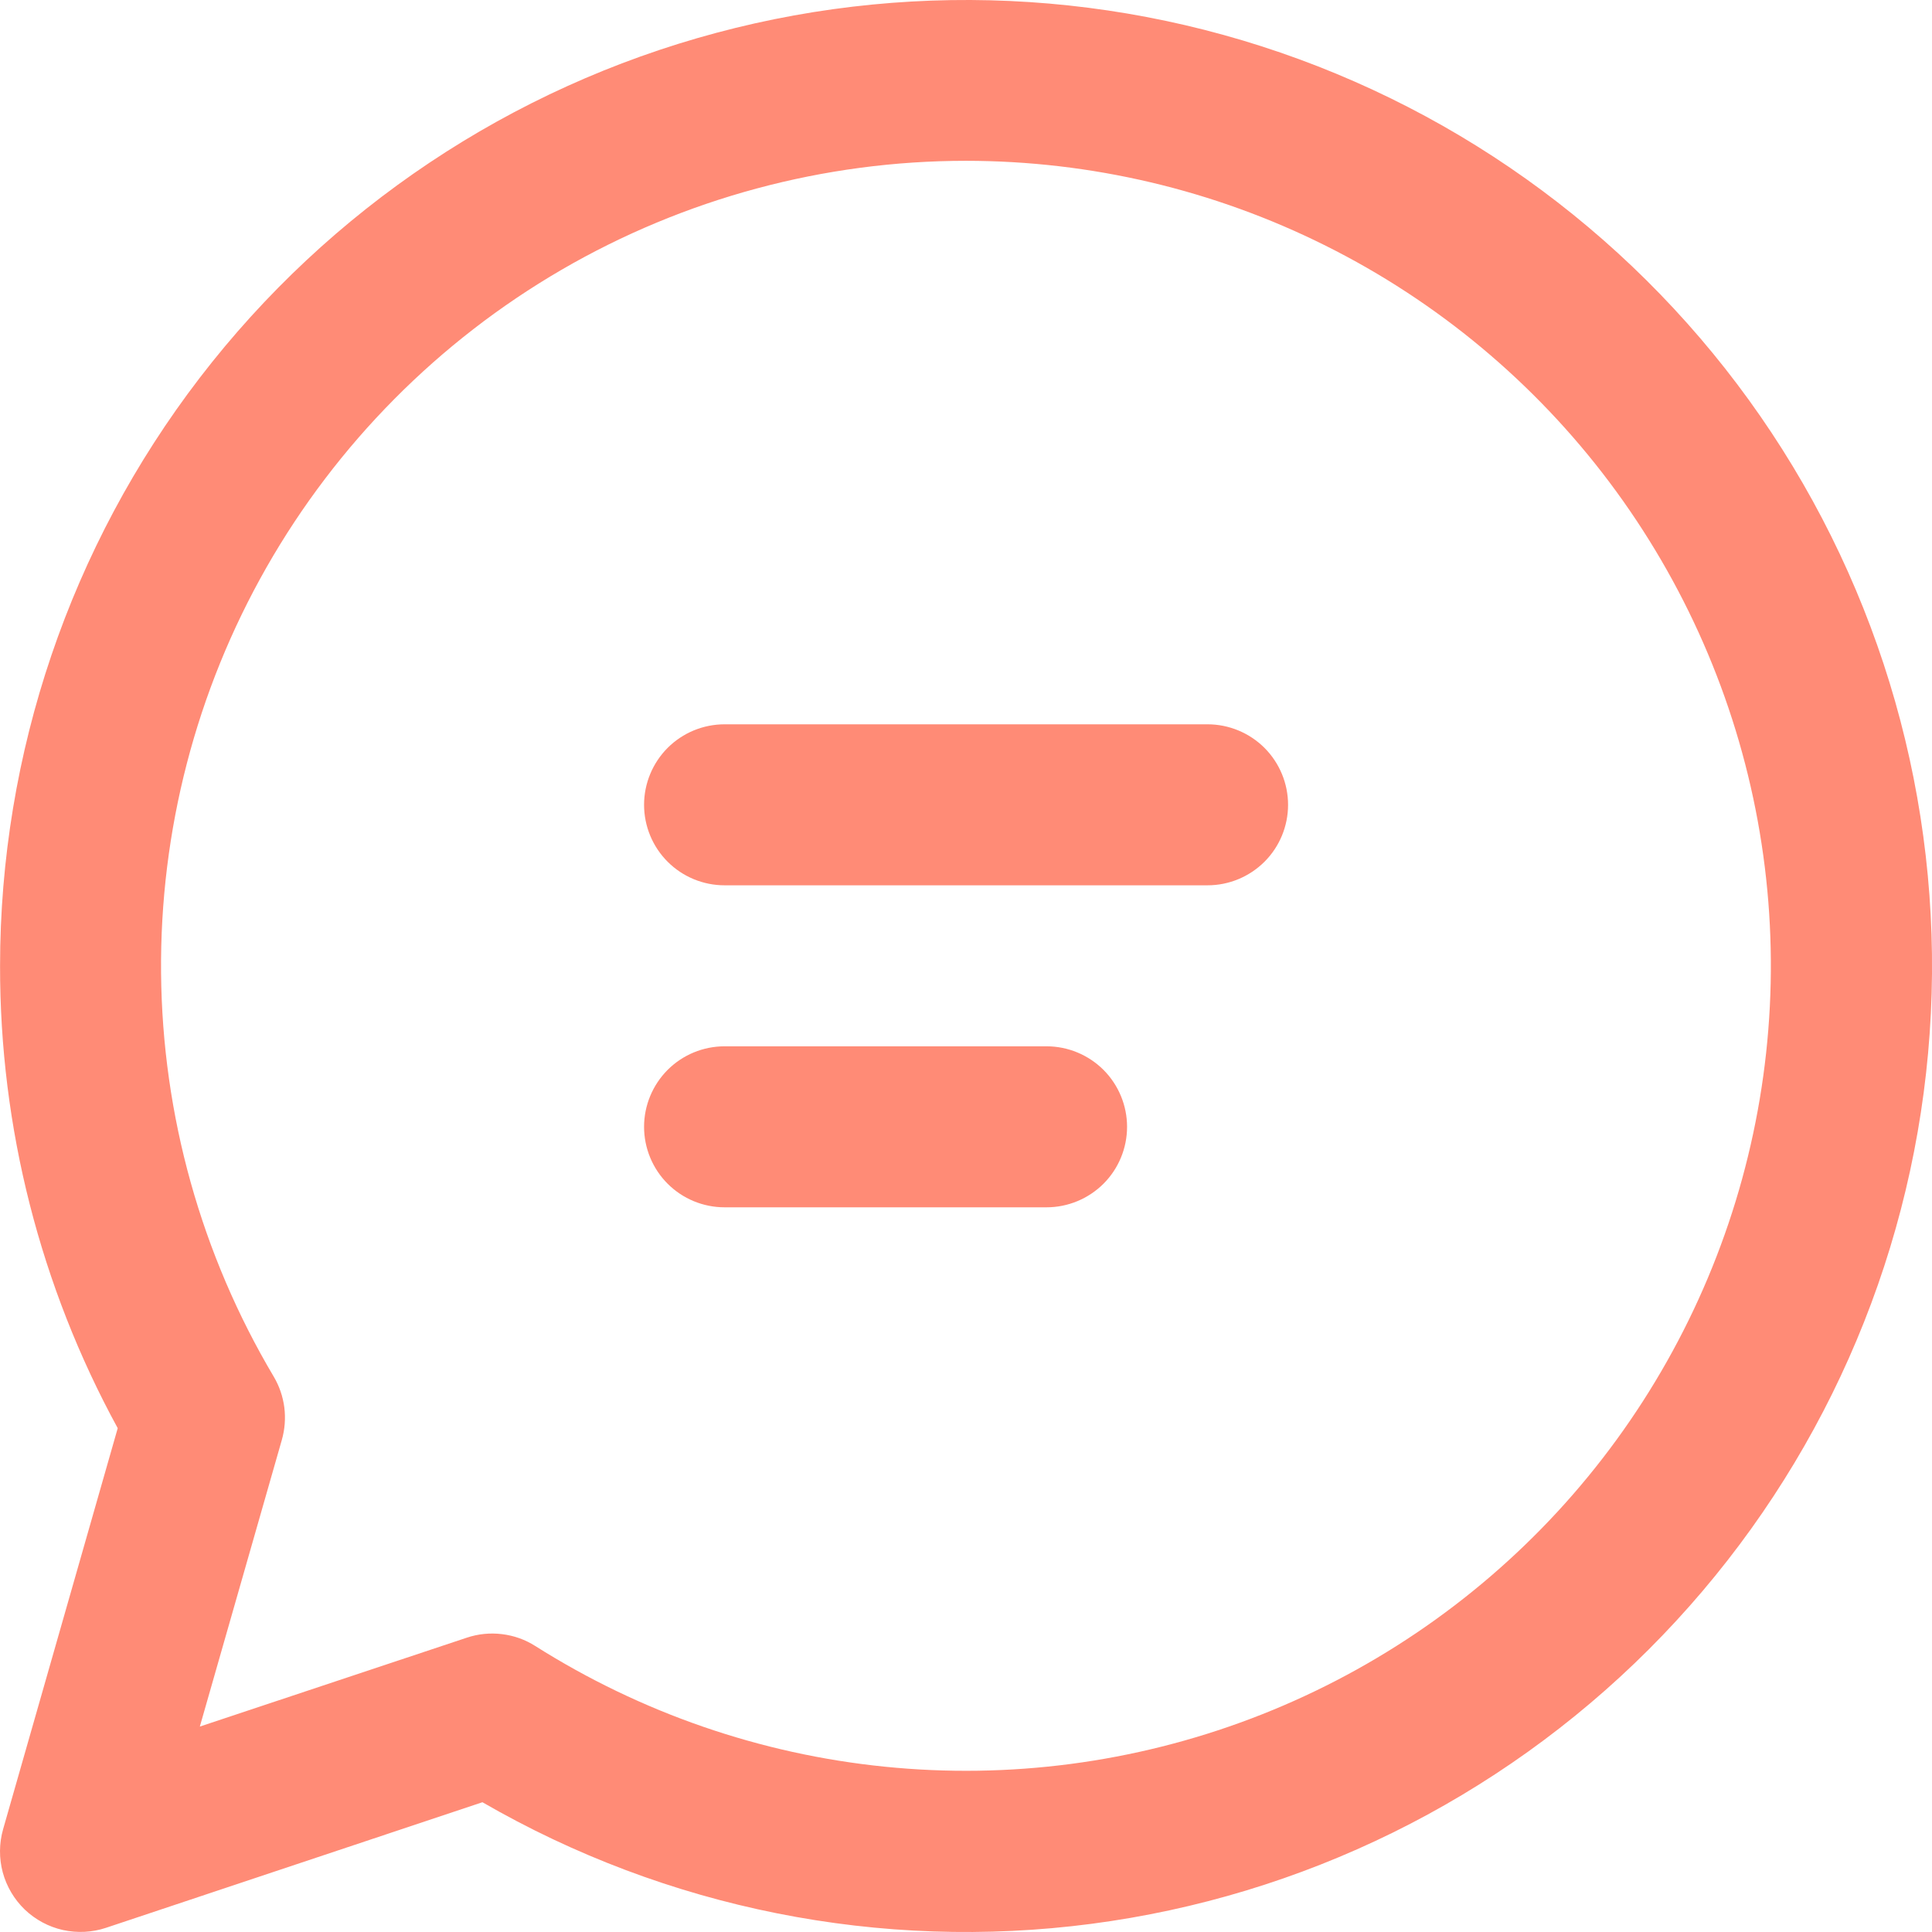
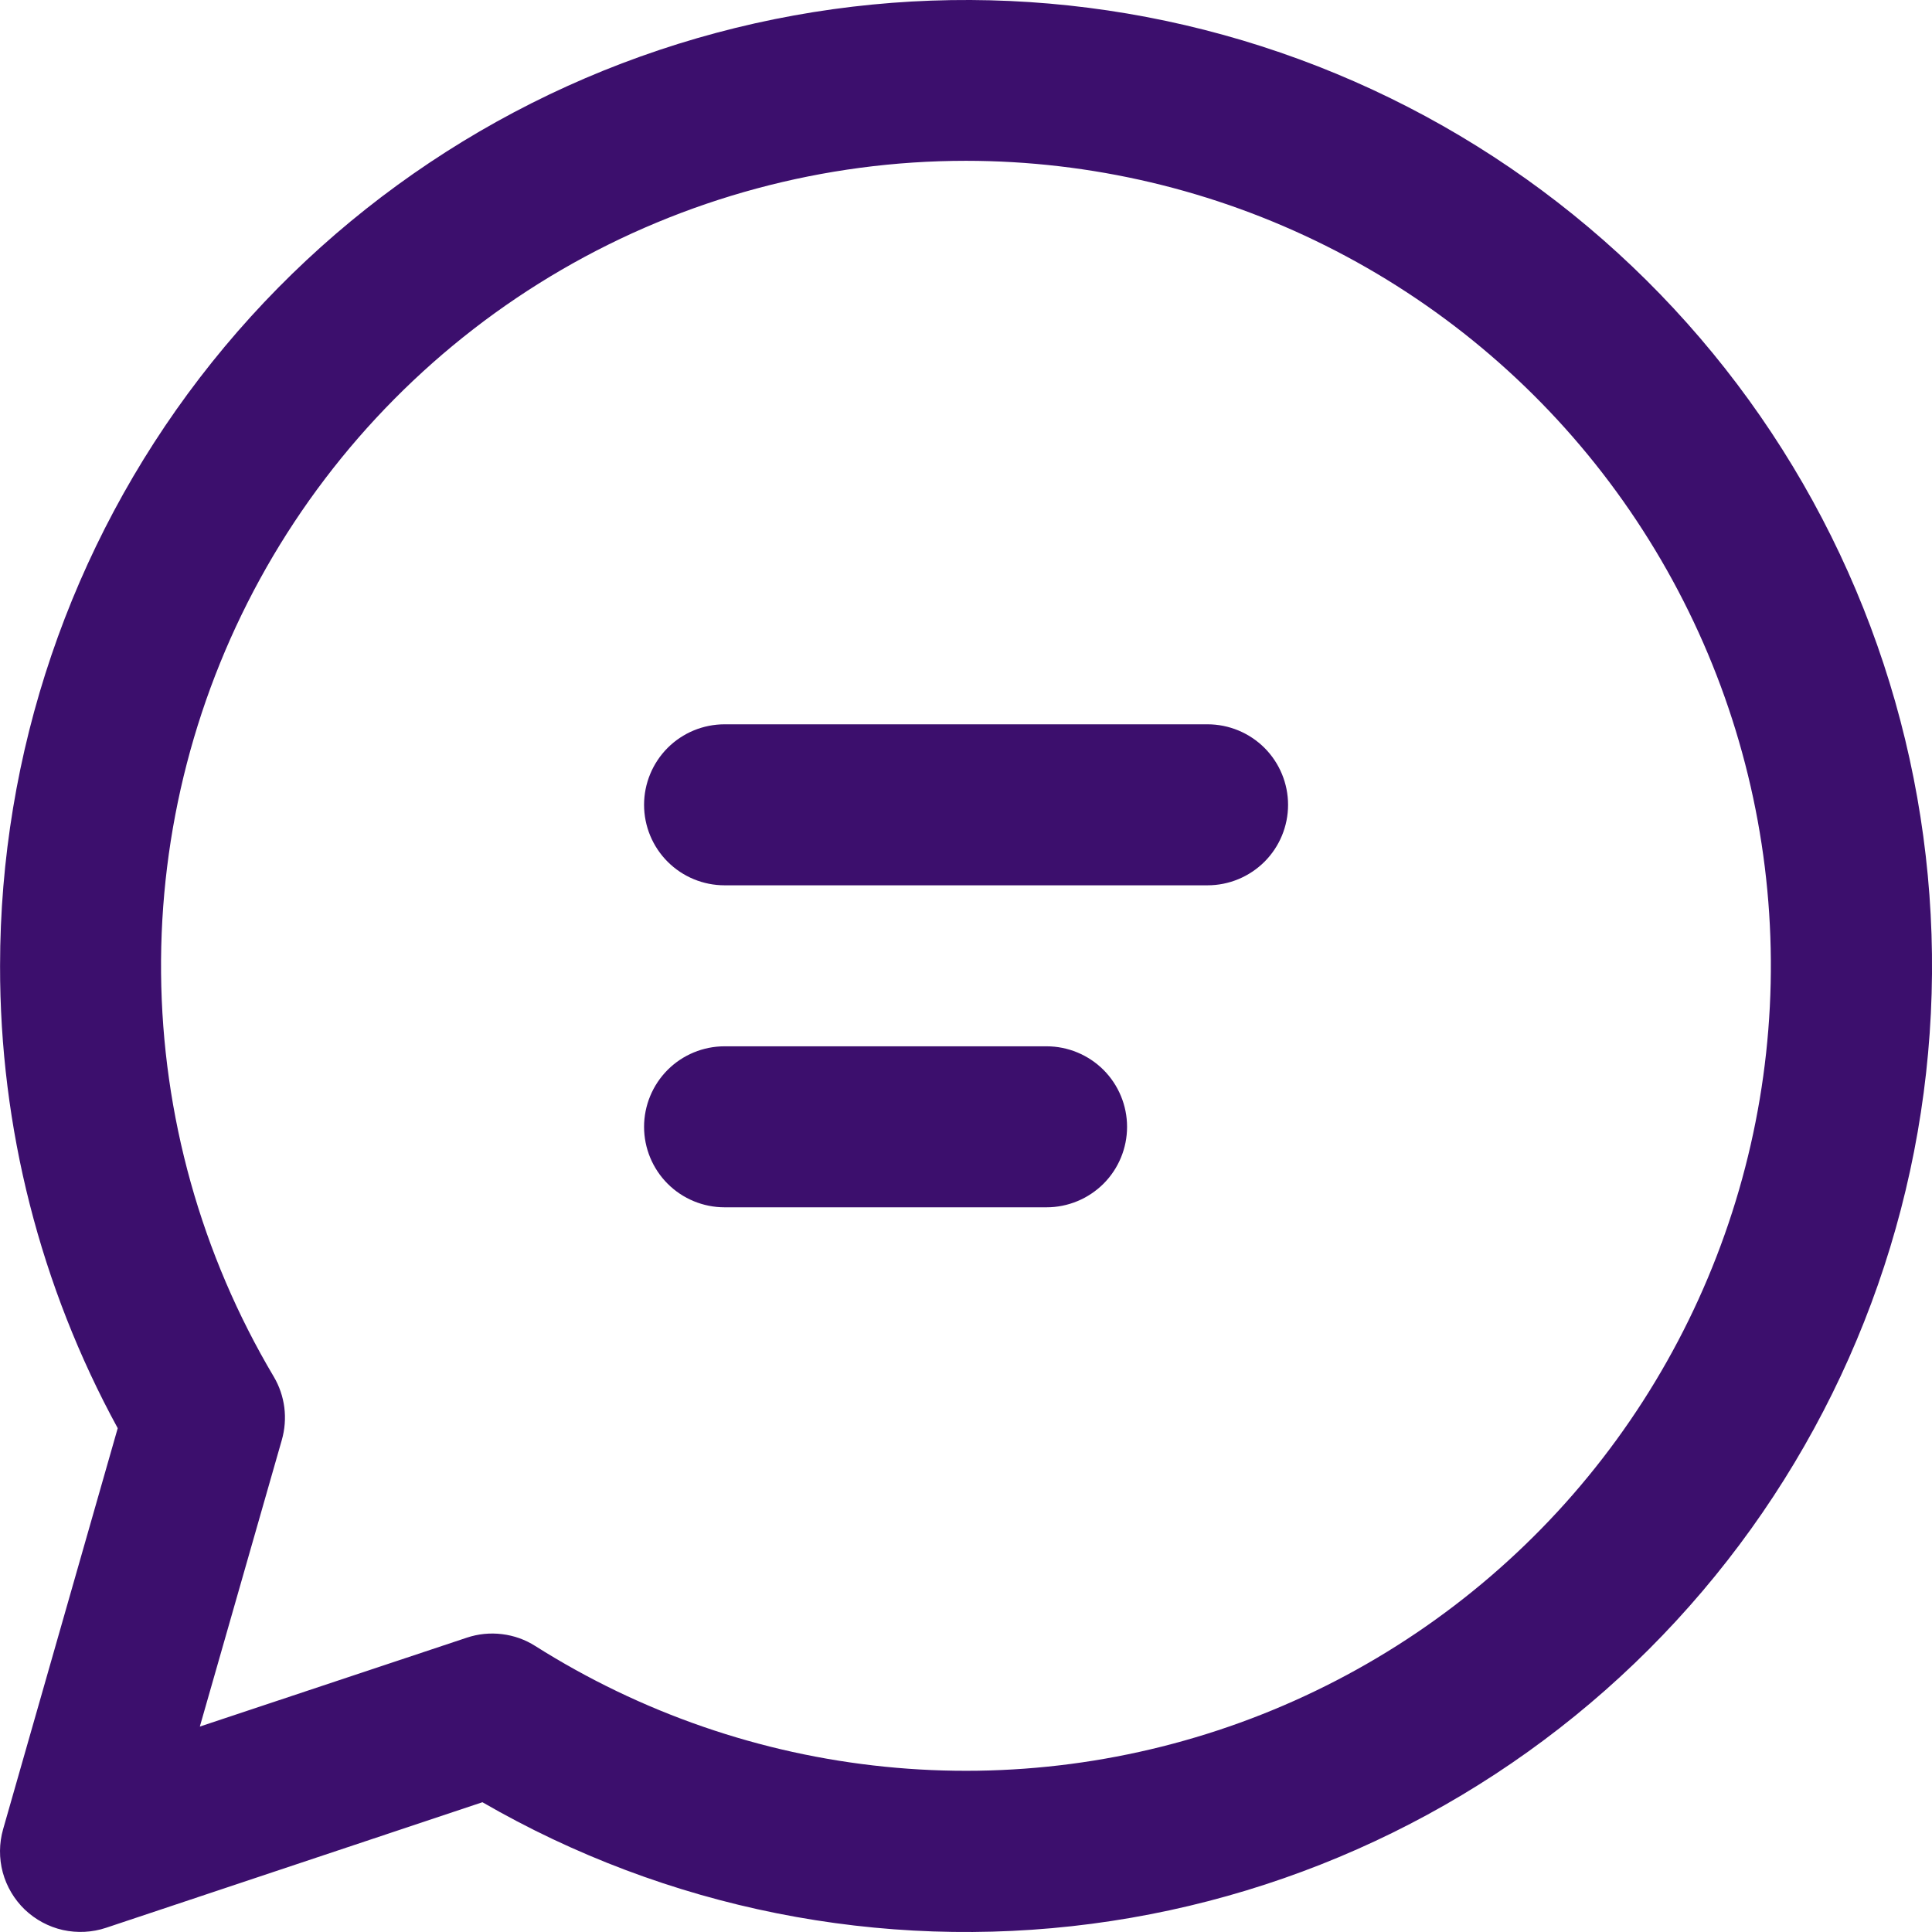
<svg xmlns="http://www.w3.org/2000/svg" width="30" height="30" viewBox="0 0 30 30" fill="none">
-   <path d="M10.001 12.497C10.001 12.166 10.133 11.848 10.367 11.613C10.601 11.379 10.919 11.247 11.251 11.247H18.751C19.082 11.247 19.4 11.379 19.635 11.613C19.869 11.848 20.001 12.166 20.001 12.497C20.001 12.829 19.869 13.147 19.635 13.381C19.4 13.615 19.082 13.747 18.751 13.747H11.251C10.919 13.747 10.601 13.615 10.367 13.381C10.133 13.147 10.001 12.829 10.001 12.497ZM11.251 16.247C10.919 16.247 10.601 16.379 10.367 16.613C10.133 16.848 10.001 17.166 10.001 17.497C10.001 17.829 10.133 18.147 10.367 18.381C10.601 18.615 10.919 18.747 11.251 18.747H16.251C16.582 18.747 16.9 18.615 17.135 18.381C17.369 18.147 17.501 17.829 17.501 17.497C17.501 17.166 17.369 16.848 17.135 16.613C16.9 16.379 16.582 16.247 16.251 16.247H11.251ZM0.001 14.997C0.002 11.695 1.092 8.485 3.103 5.865C5.114 3.246 7.933 1.363 11.123 0.51C14.314 -0.344 17.696 -0.121 20.747 1.144C23.797 2.409 26.345 4.646 27.995 7.506C29.645 10.367 30.304 13.692 29.871 16.966C29.439 20.24 27.937 23.279 25.601 25.613C23.264 27.947 20.223 29.444 16.948 29.873C13.674 30.302 10.35 29.638 7.491 27.985L1.646 29.935C1.43 30.007 1.198 30.018 0.976 29.969C0.754 29.919 0.55 29.809 0.385 29.652C0.221 29.494 0.103 29.295 0.043 29.075C-0.016 28.855 -0.014 28.623 0.048 28.405L1.828 22.177C0.626 19.975 -0.003 17.506 0.001 14.997ZM15.001 2.497C12.794 2.497 10.626 3.081 8.718 4.19C6.81 5.3 5.23 6.894 4.137 8.812C3.045 10.73 2.481 12.903 2.501 15.11C2.521 17.317 3.124 19.479 4.251 21.377C4.338 21.524 4.393 21.686 4.415 21.855C4.436 22.024 4.423 22.196 4.376 22.36L3.103 26.81L7.248 25.43C7.424 25.371 7.611 25.352 7.796 25.375C7.98 25.397 8.157 25.46 8.313 25.56C9.952 26.596 11.808 27.238 13.737 27.433C15.666 27.629 17.614 27.373 19.427 26.686C21.24 25.999 22.868 24.9 24.183 23.476C25.498 22.051 26.463 20.34 27.003 18.478C27.543 16.616 27.643 14.654 27.294 12.747C26.945 10.84 26.157 9.041 24.993 7.49C23.829 5.94 22.32 4.682 20.586 3.816C18.852 2.949 16.939 2.498 15.001 2.497Z" fill="#FF8B76" />
+   <path d="M10.001 12.497C10.001 12.166 10.133 11.848 10.367 11.613C10.601 11.379 10.919 11.247 11.251 11.247H18.751C19.082 11.247 19.4 11.379 19.635 11.613C19.869 11.848 20.001 12.166 20.001 12.497C20.001 12.829 19.869 13.147 19.635 13.381C19.4 13.615 19.082 13.747 18.751 13.747H11.251C10.919 13.747 10.601 13.615 10.367 13.381C10.133 13.147 10.001 12.829 10.001 12.497ZM11.251 16.247C10.919 16.247 10.601 16.379 10.367 16.613C10.133 16.848 10.001 17.166 10.001 17.497C10.001 17.829 10.133 18.147 10.367 18.381C10.601 18.615 10.919 18.747 11.251 18.747H16.251C16.582 18.747 16.9 18.615 17.135 18.381C17.369 18.147 17.501 17.829 17.501 17.497C17.501 17.166 17.369 16.848 17.135 16.613C16.9 16.379 16.582 16.247 16.251 16.247H11.251ZM0.001 14.997C0.002 11.695 1.092 8.485 3.103 5.865C5.114 3.246 7.933 1.363 11.123 0.51C14.314 -0.344 17.696 -0.121 20.747 1.144C23.797 2.409 26.345 4.646 27.995 7.506C29.645 10.367 30.304 13.692 29.871 16.966C29.439 20.24 27.937 23.279 25.601 25.613C23.264 27.947 20.223 29.444 16.948 29.873C13.674 30.302 10.35 29.638 7.491 27.985L1.646 29.935C1.43 30.007 1.198 30.018 0.976 29.969C0.754 29.919 0.55 29.809 0.385 29.652C0.221 29.494 0.103 29.295 0.043 29.075C-0.016 28.855 -0.014 28.623 0.048 28.405L1.828 22.177C0.626 19.975 -0.003 17.506 0.001 14.997ZM15.001 2.497C12.794 2.497 10.626 3.081 8.718 4.19C6.81 5.3 5.23 6.894 4.137 8.812C3.045 10.73 2.481 12.903 2.501 15.11C2.521 17.317 3.124 19.479 4.251 21.377C4.338 21.524 4.393 21.686 4.415 21.855C4.436 22.024 4.423 22.196 4.376 22.36L3.103 26.81L7.248 25.43C7.424 25.371 7.611 25.352 7.796 25.375C7.98 25.397 8.157 25.46 8.313 25.56C9.952 26.596 11.808 27.238 13.737 27.433C15.666 27.629 17.614 27.373 19.427 26.686C21.24 25.999 22.868 24.9 24.183 23.476C25.498 22.051 26.463 20.34 27.003 18.478C27.543 16.616 27.643 14.654 27.294 12.747C26.945 10.84 26.157 9.041 24.993 7.49C23.829 5.94 22.32 4.682 20.586 3.816C18.852 2.949 16.939 2.498 15.001 2.497Z" fill="#3c0f6d" />
</svg>
